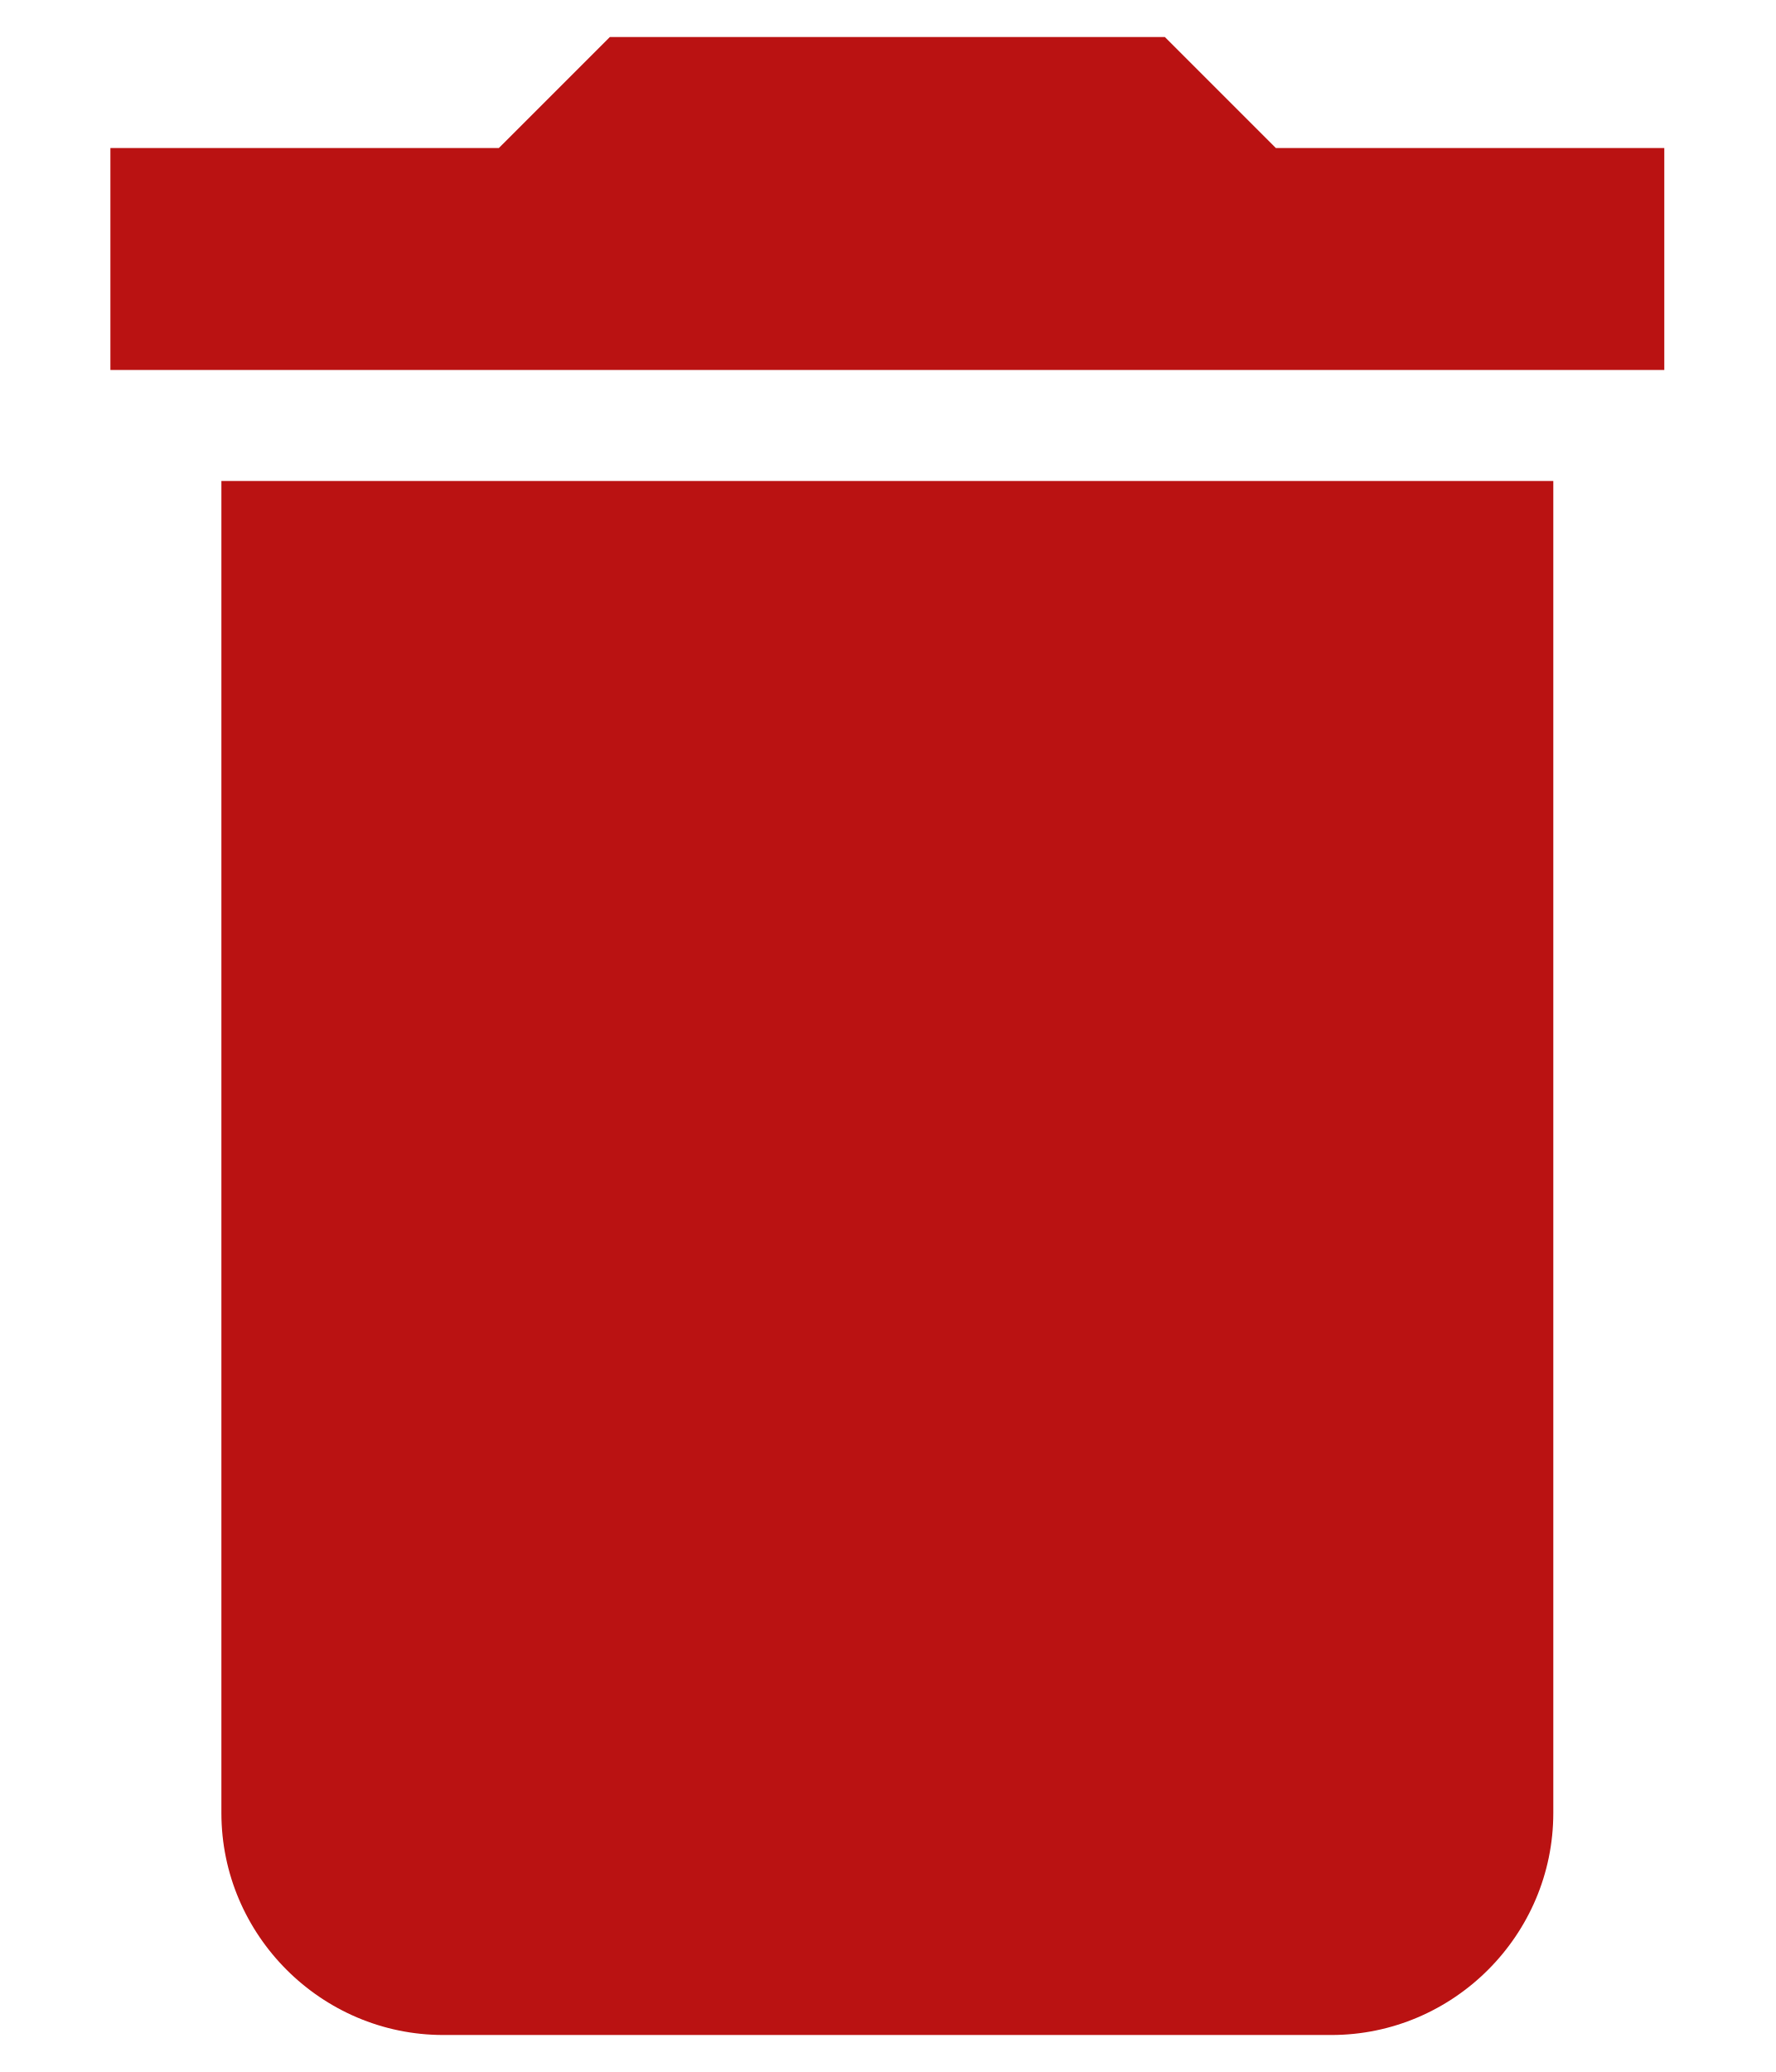
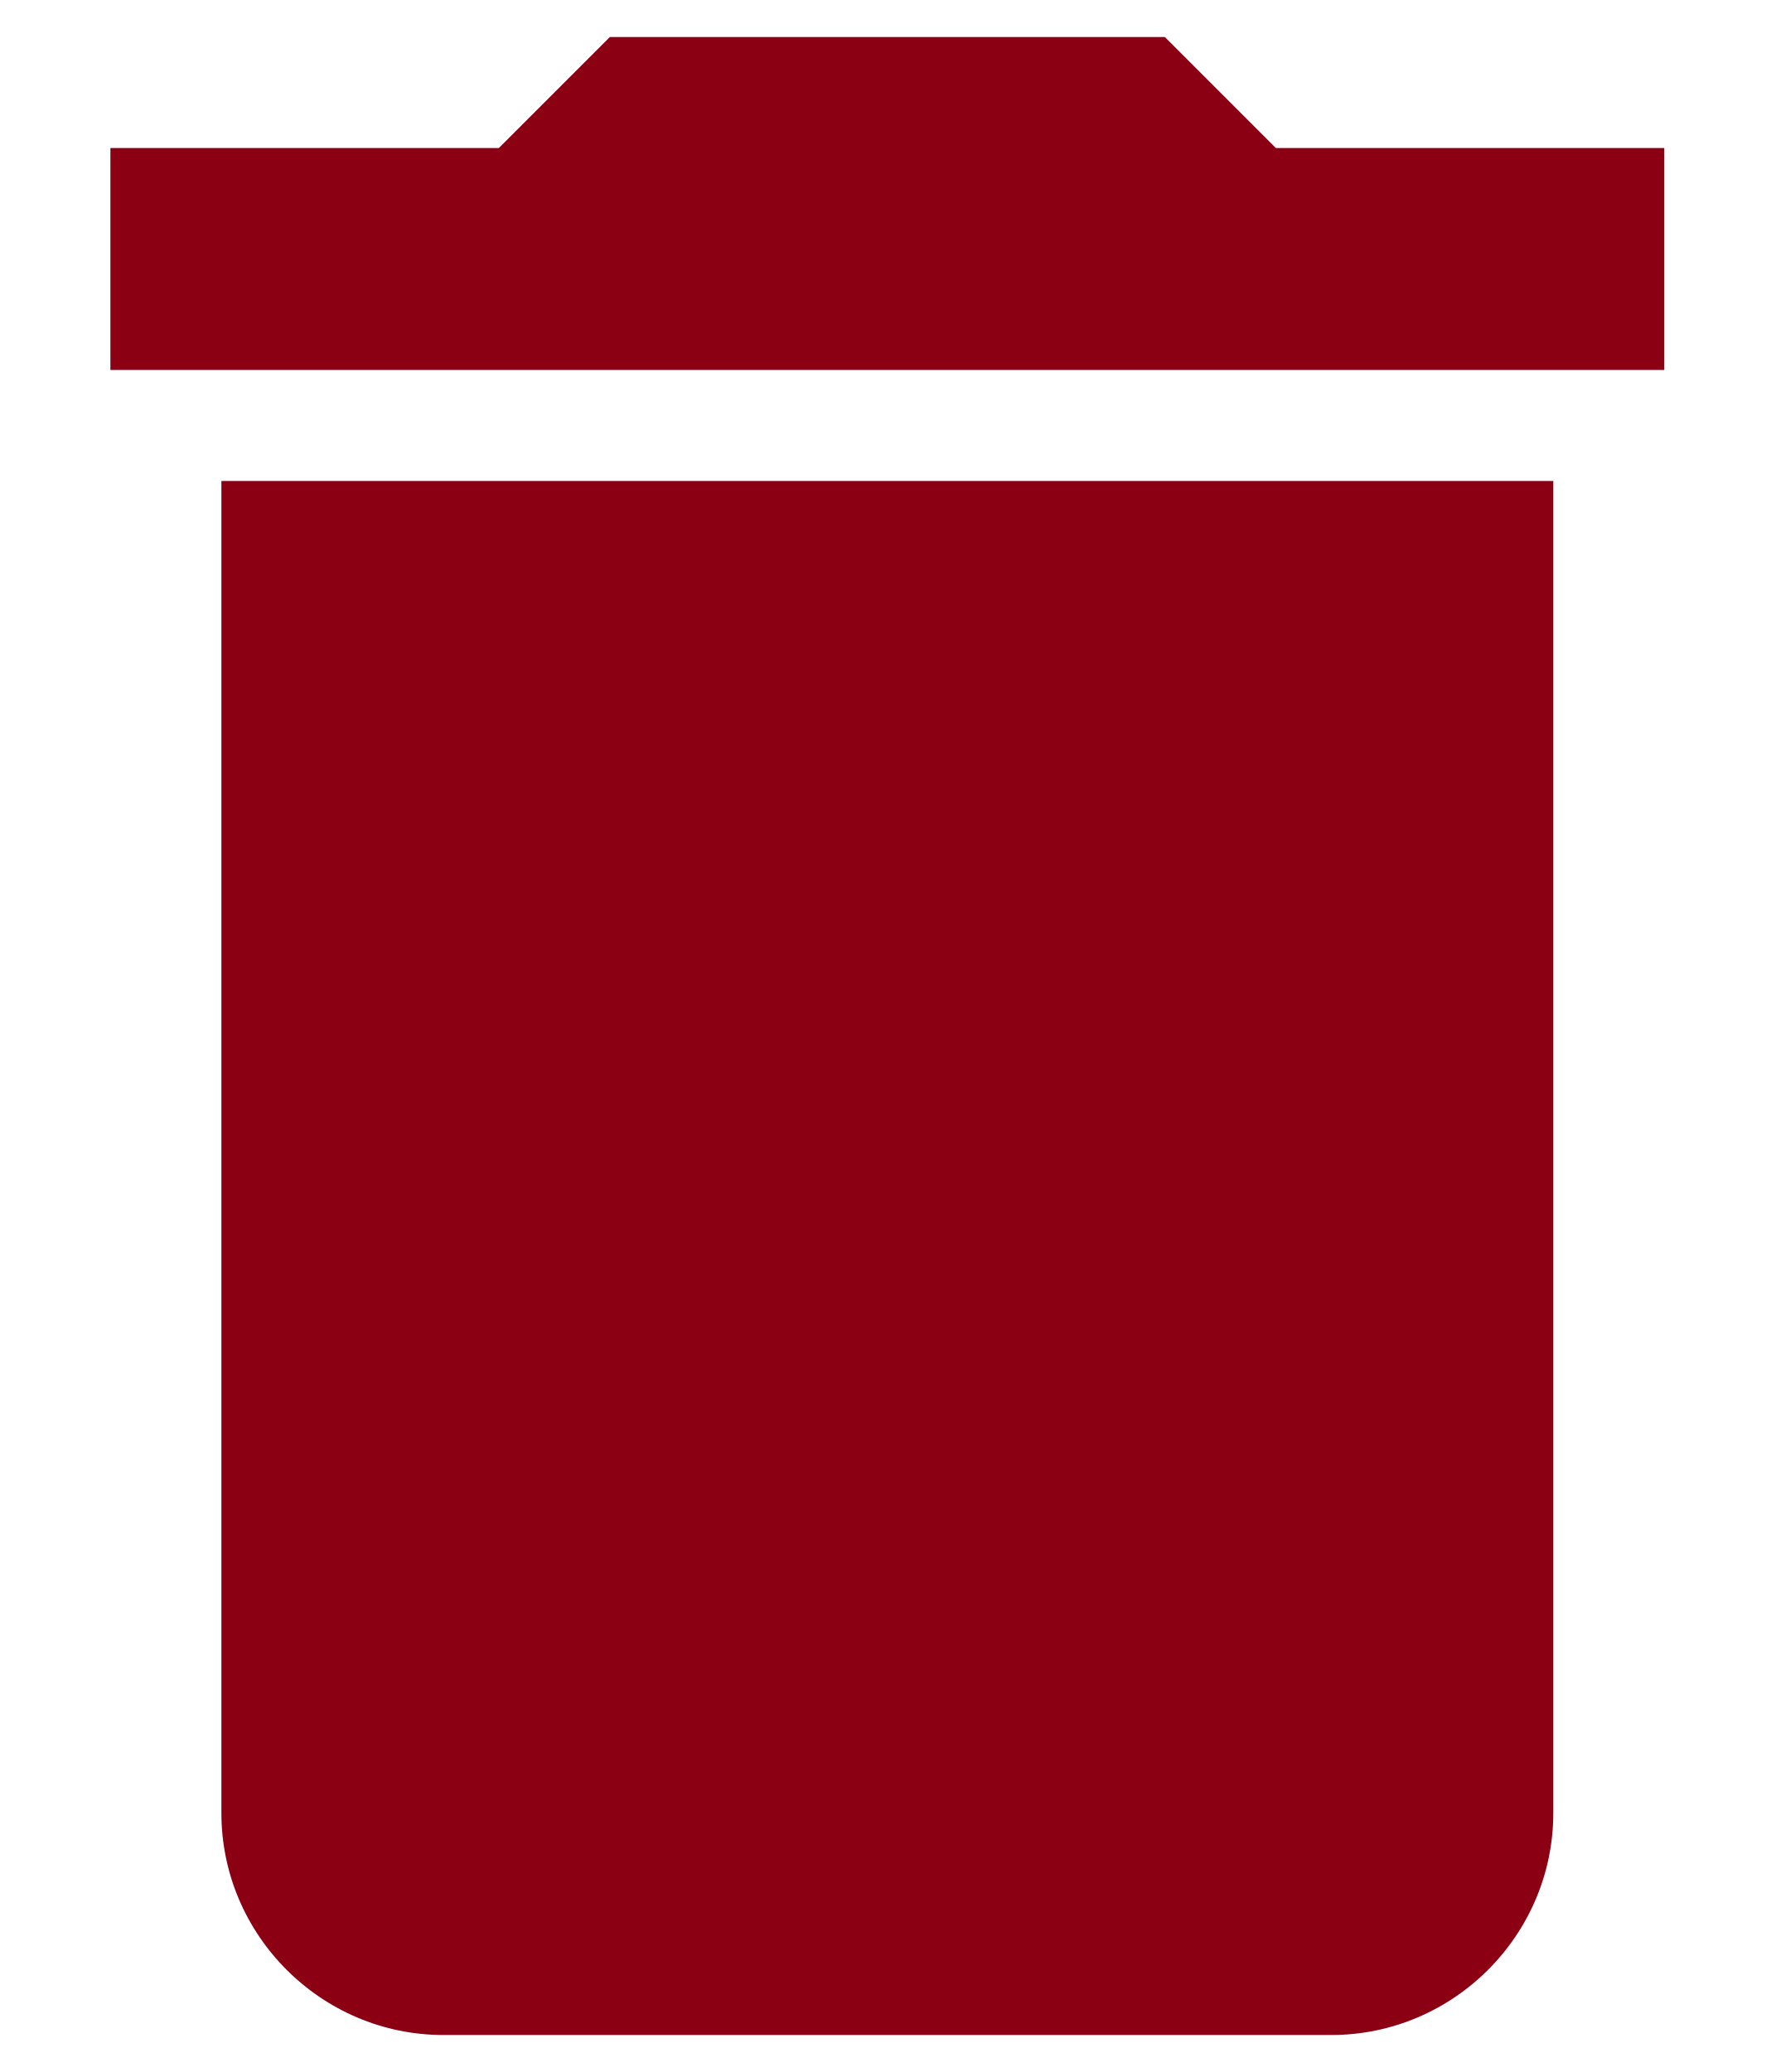
<svg xmlns="http://www.w3.org/2000/svg" width="12" height="14" viewBox="0 0 12 14">
-   <path fill="#ba1212" d="M11.246 1H8.621l-.75-.75h-3.75l-.75.75H.746v1.5h10.5zm-9.75 11.25c0 .825.675 1.5 1.5 1.5h6c.825 0 1.5-.675 1.5-1.5v-9h-9z" />
+   <path fill="#8c0014" d="M11.246 1H8.621l-.75-.75h-3.75l-.75.75H.746v1.5h10.5zm-9.75 11.25c0 .825.675 1.5 1.5 1.5h6c.825 0 1.5-.675 1.5-1.5v-9h-9z" />
</svg>
